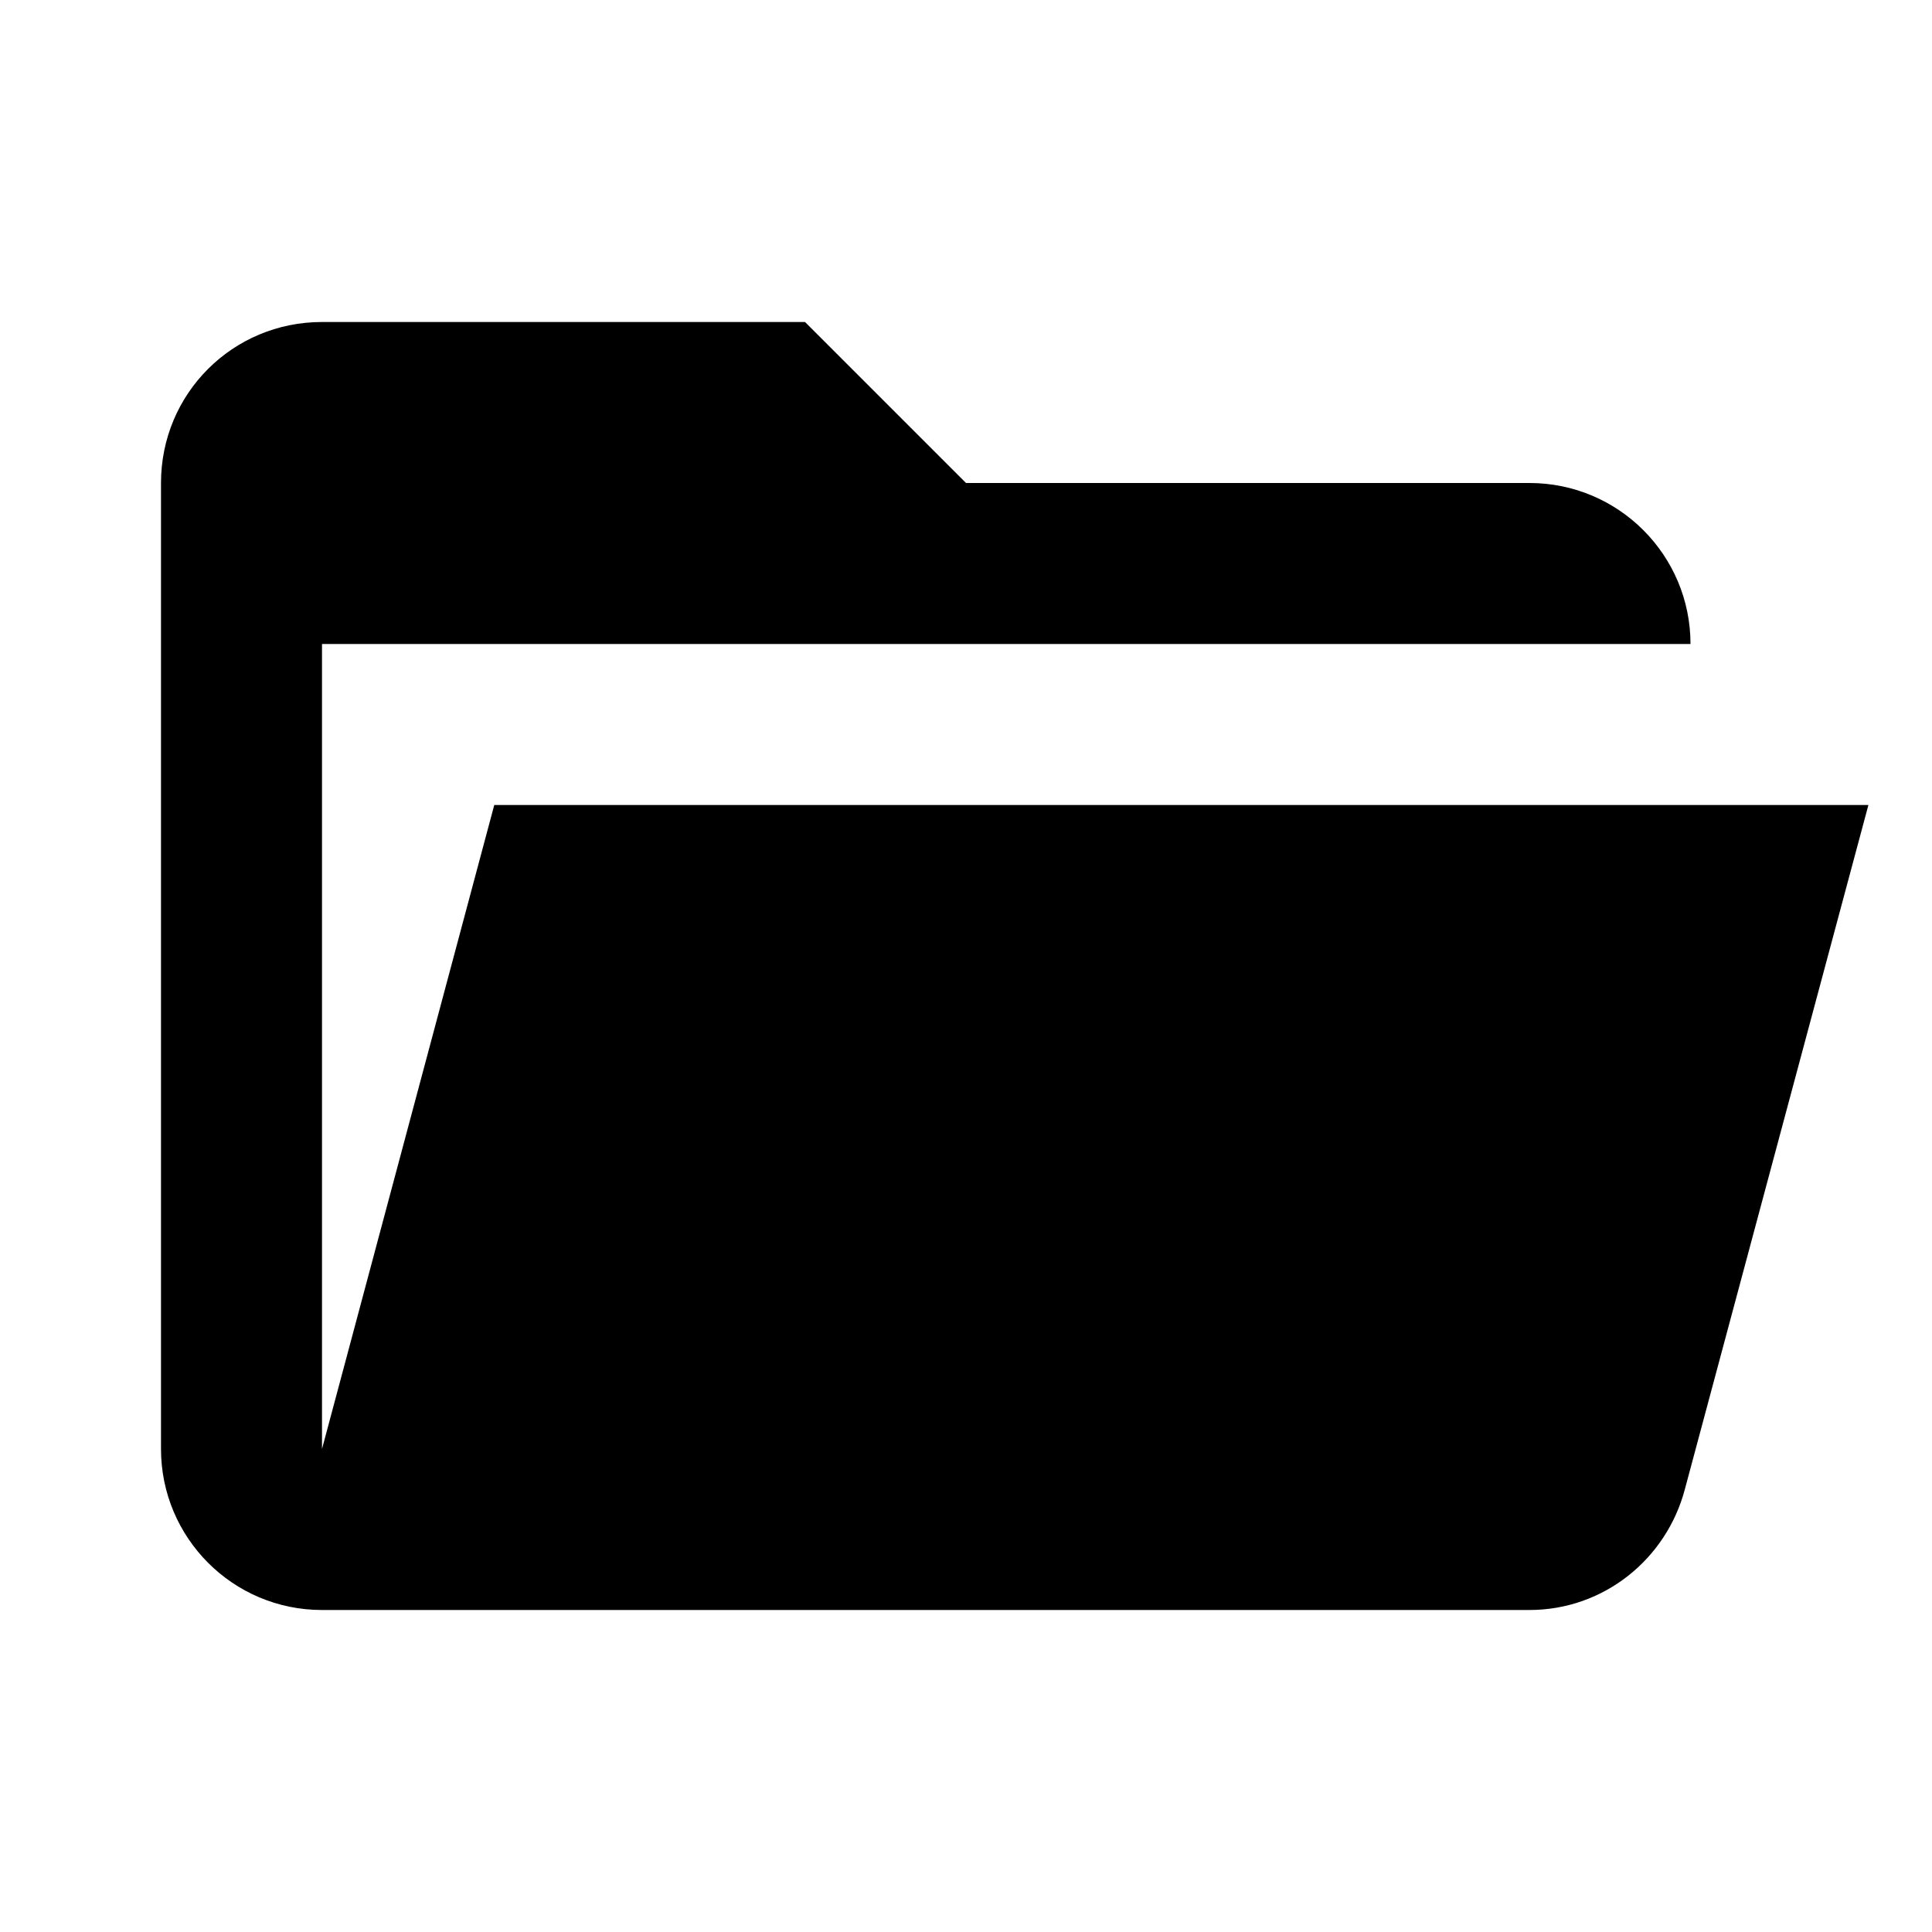
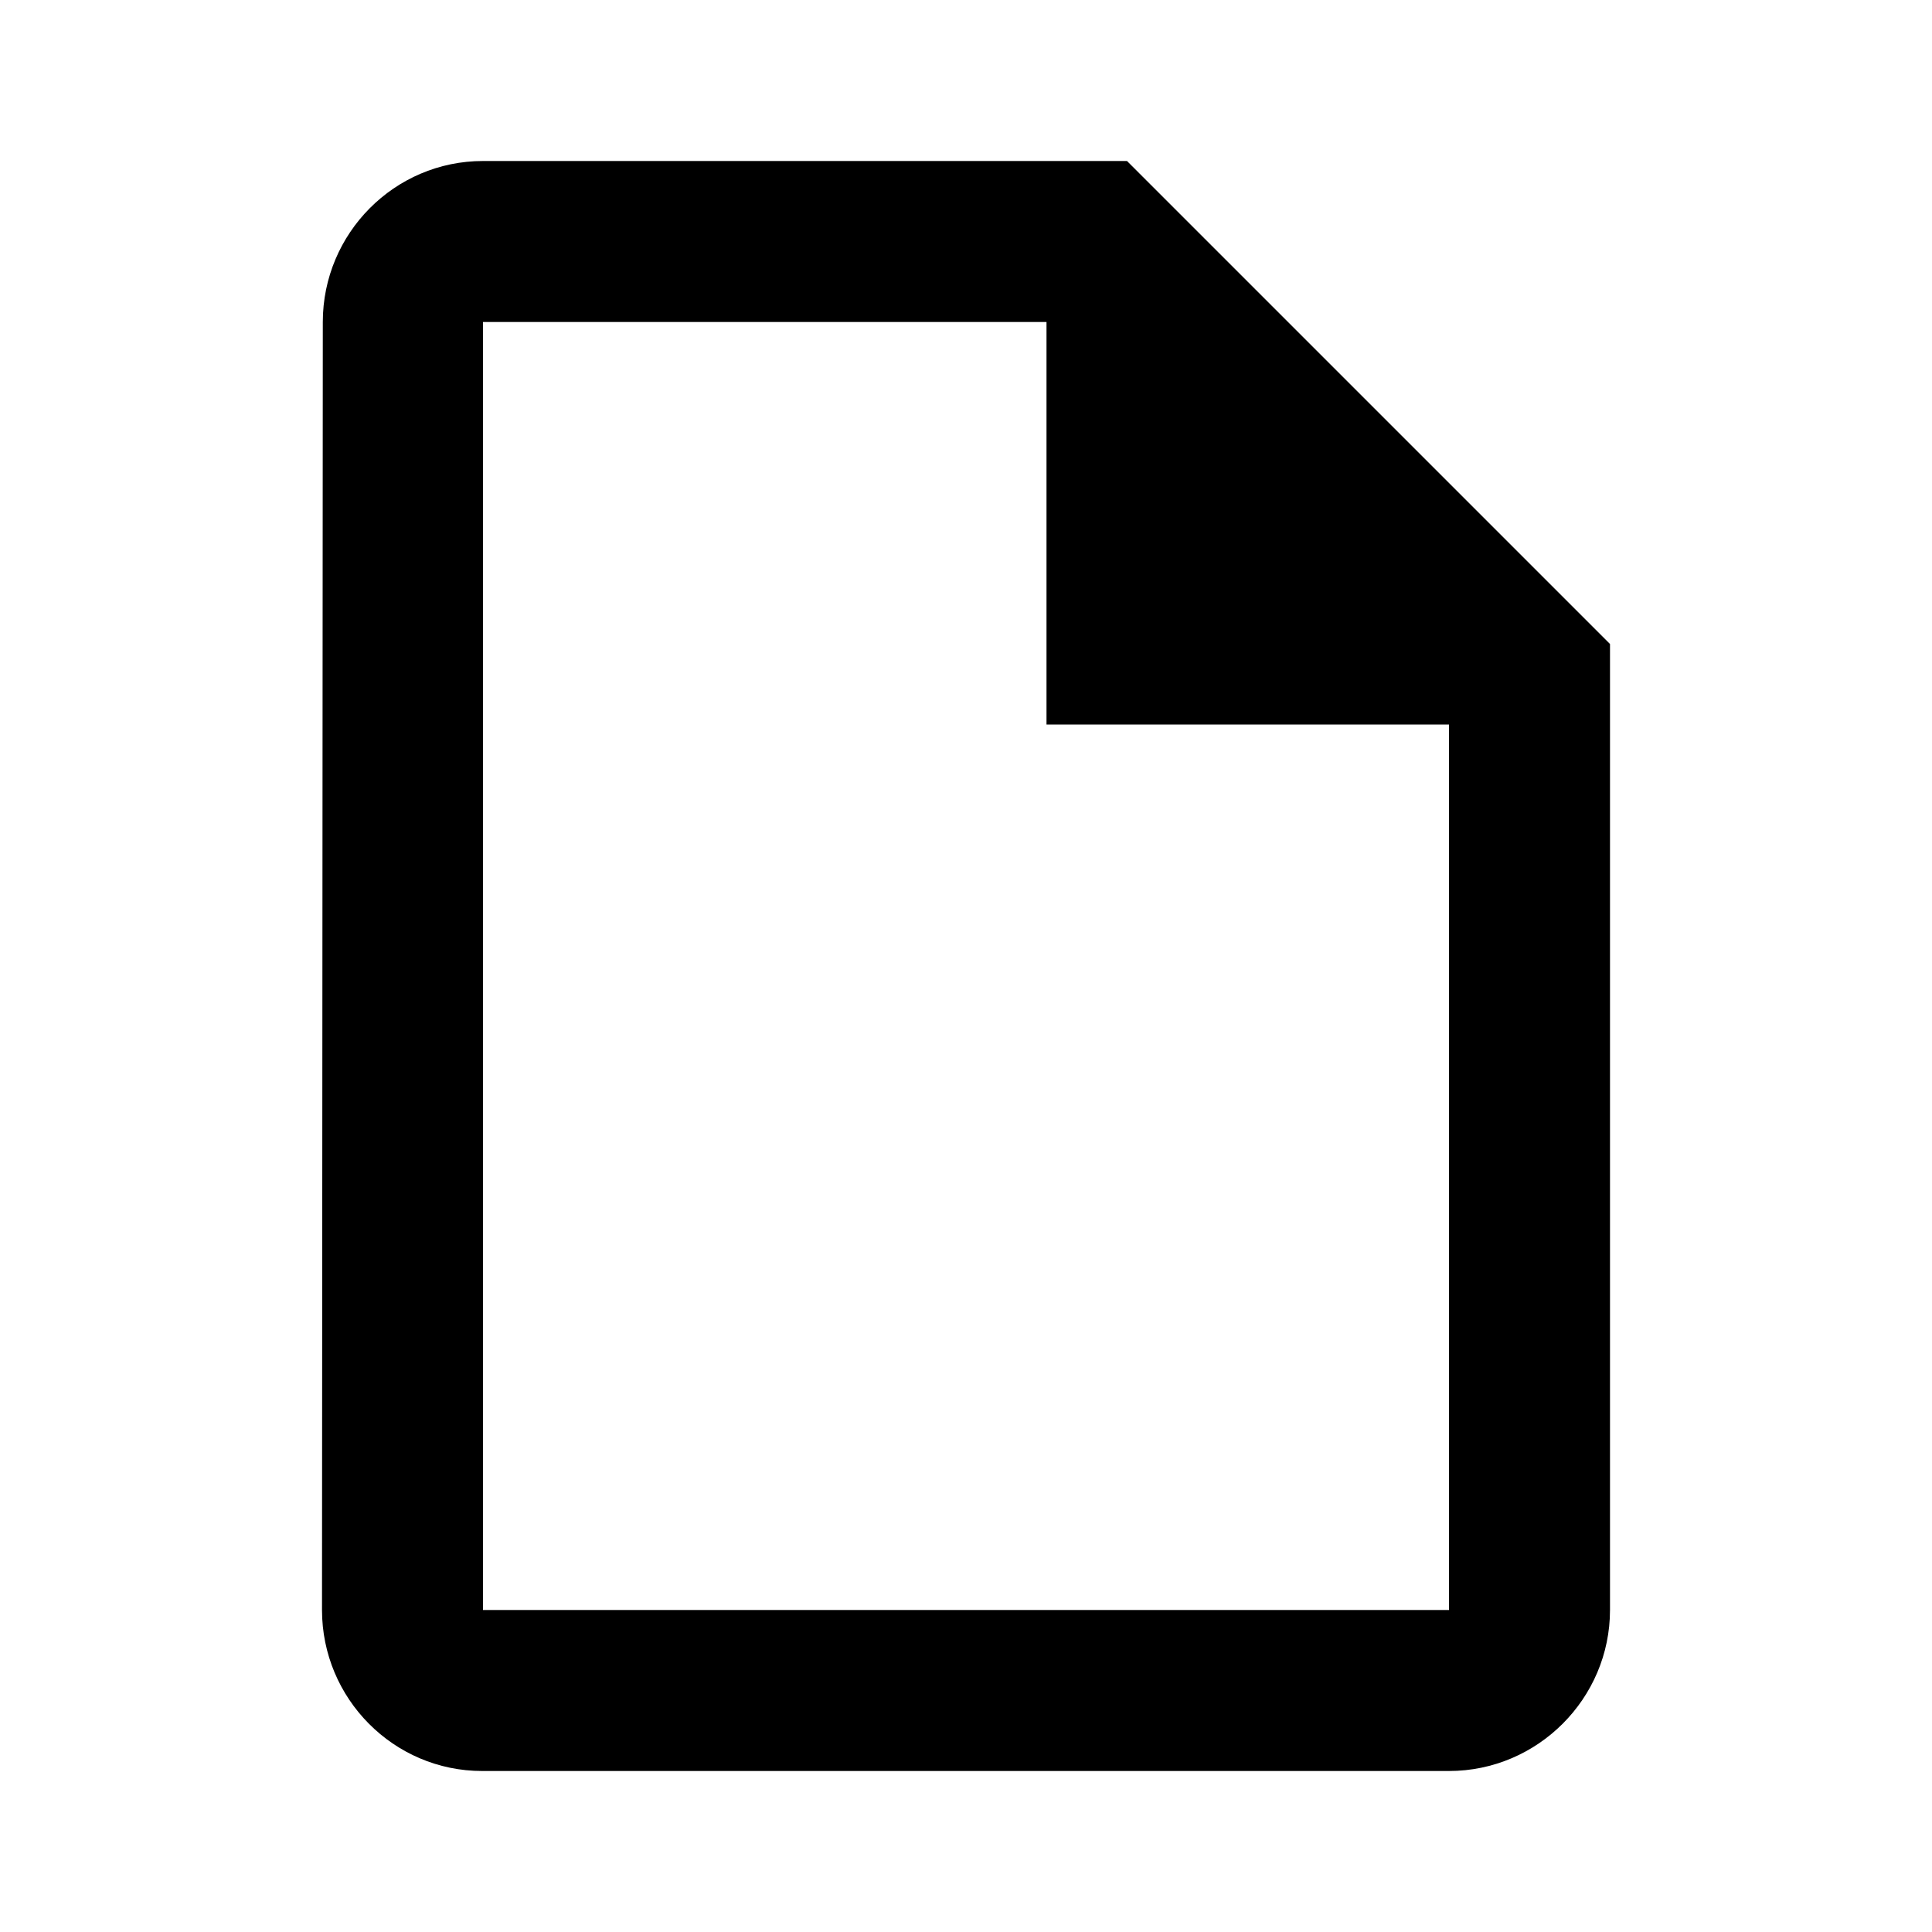
- <svg xmlns="http://www.w3.org/2000/svg" version="1.1" width="24" height="24" viewBox="0 0 24 24">
-   <path d="M19,20H4C2.89,20 2,19.1 2,18V6C2,4.89 2.89,4 4,4H10L12,6H19A2,2 0 0,1 21,8H21L4,8V18L6.14,10H23.21L20.93,18.5C20.7,19.37 19.92,20 19,20Z" />
+ <svg xmlns="http://www.w3.org/2000/svg" width="24" height="24" viewBox="0 0 24 24">
+   <path fill="none" d="M0 0h24v24H0V0z" />
+   <path d="M14 2H6c-1.1 0-1.99.9-1.99 2L4 20c0 1.1.89 2 1.99 2H18c1.1 0 2-.9 2-2V8l-6-6zM6 20V4h7v5h5v11H6z" />
</svg>
